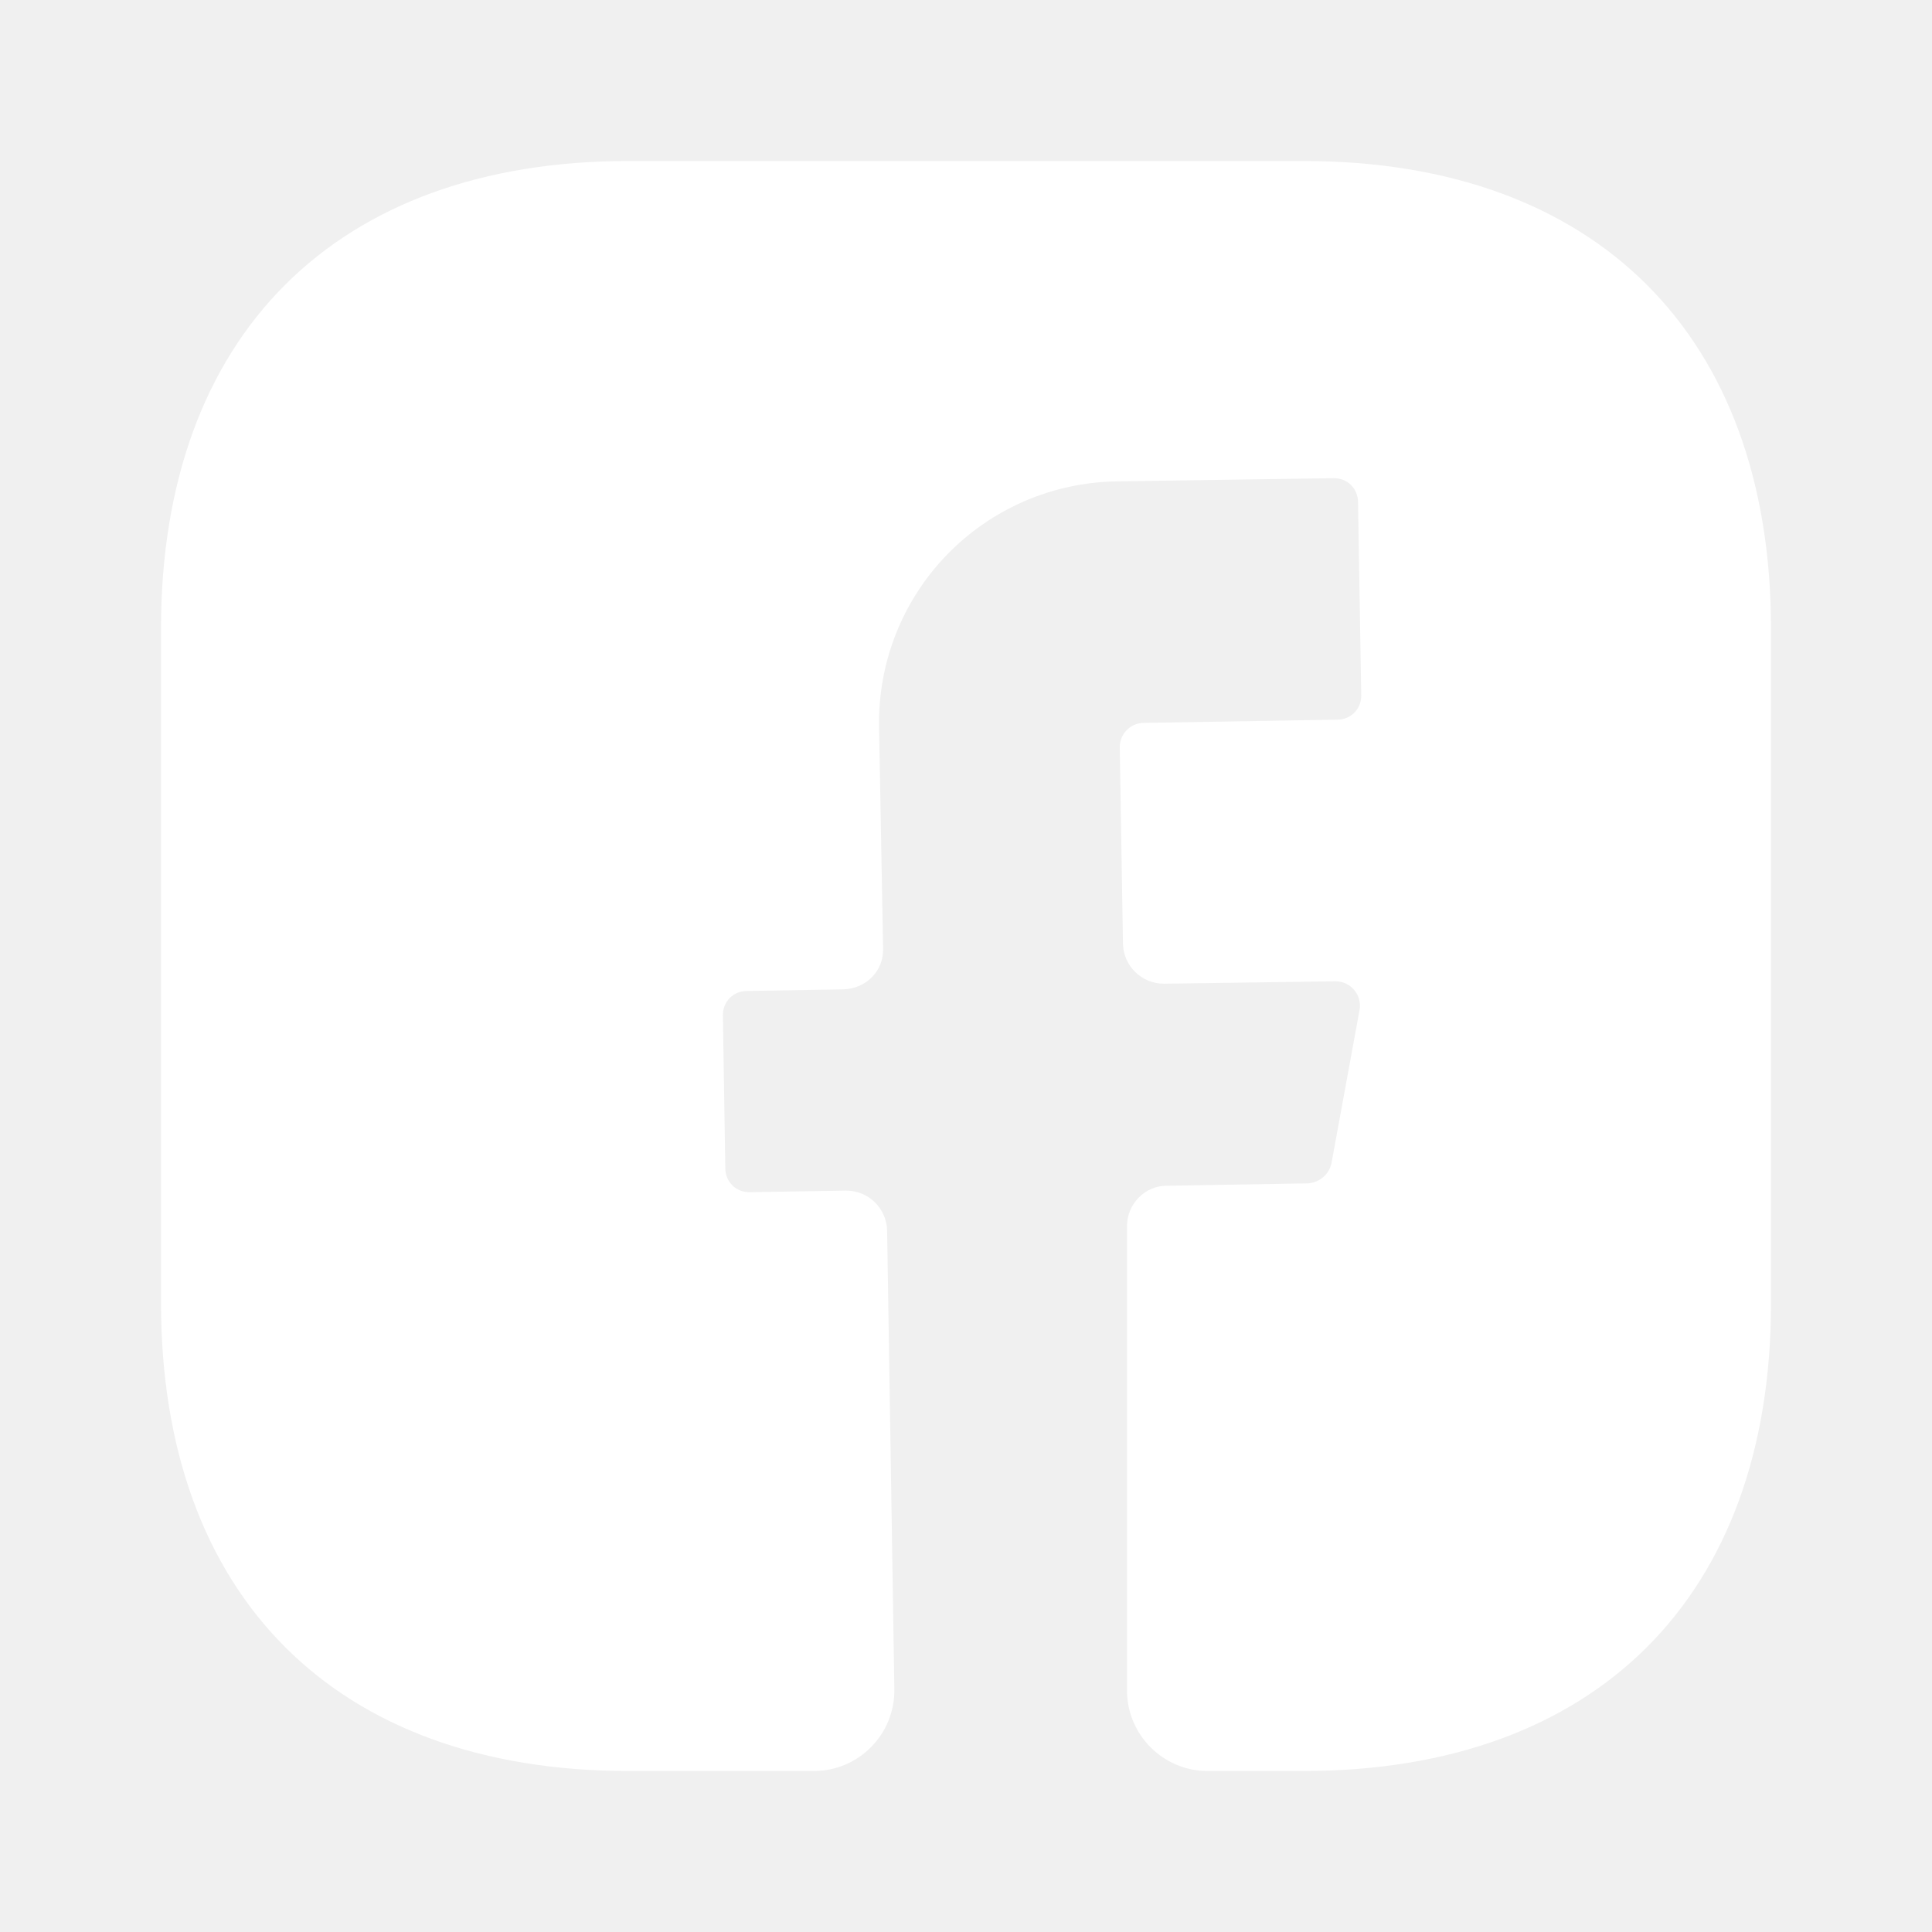
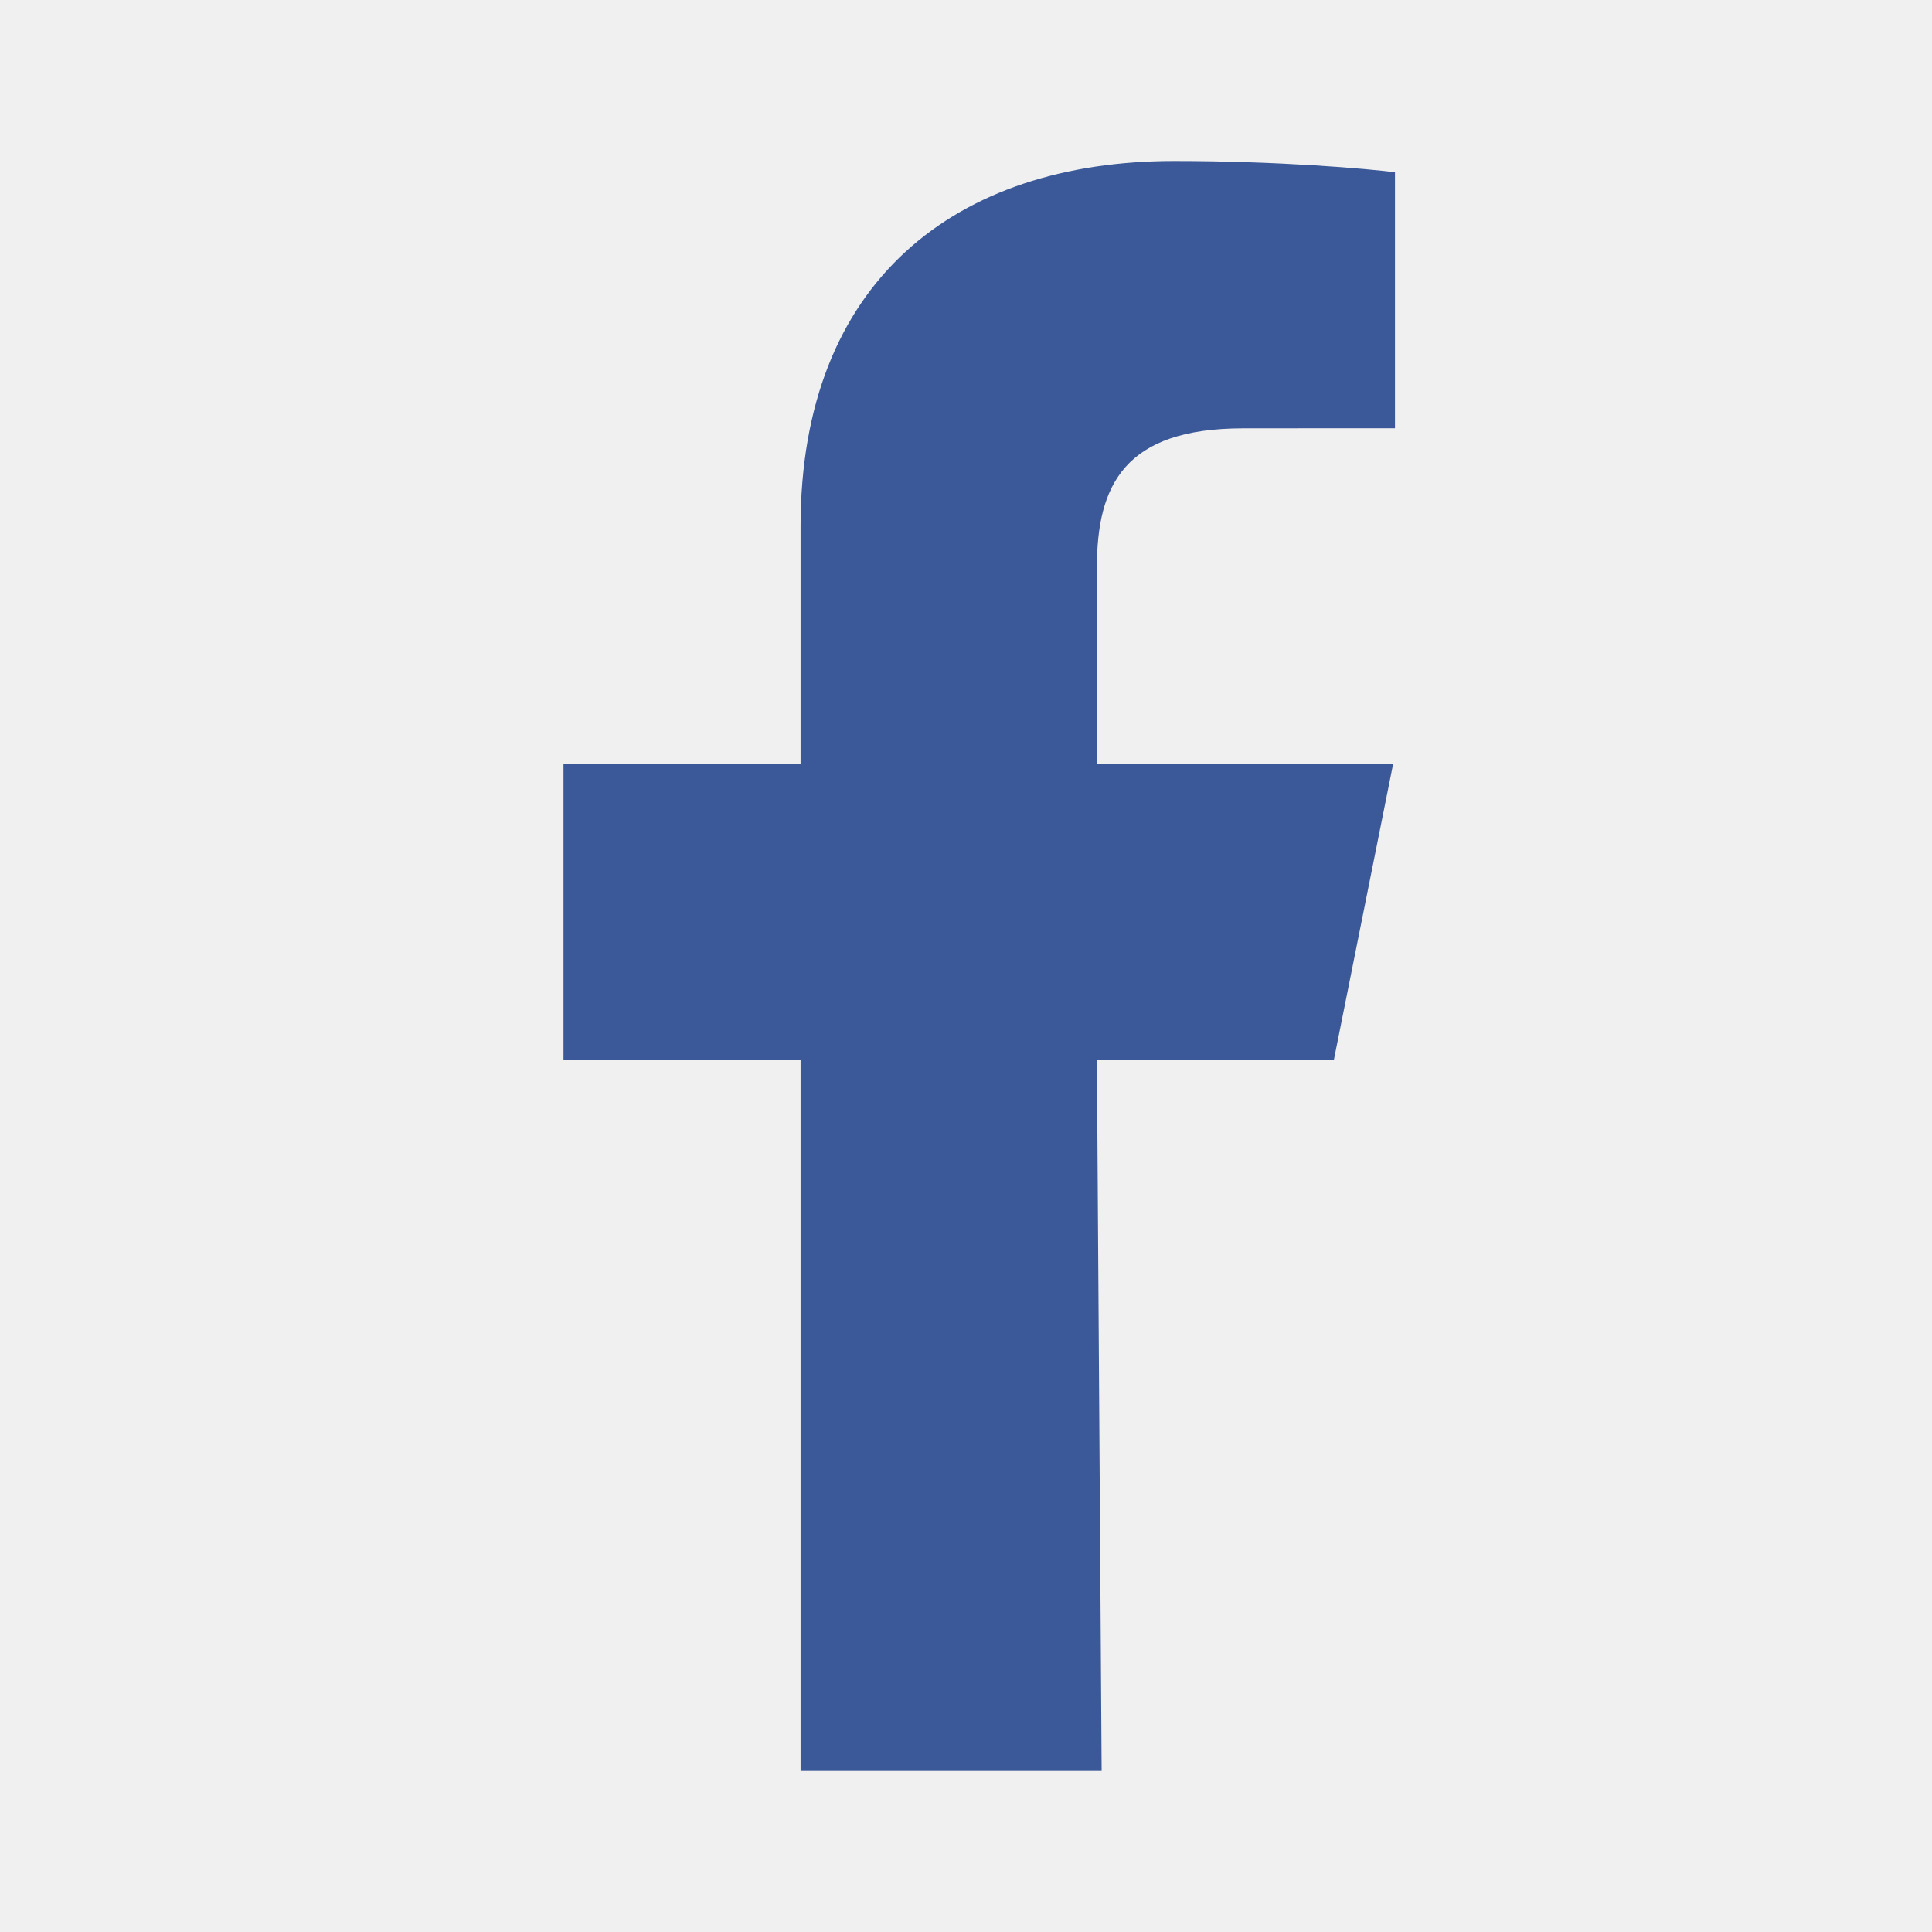
- <svg xmlns="http://www.w3.org/2000/svg" width="32" height="32" viewBox="0 0 24 24" fill="none">
-   <path fill="#ffffff" d="M22 16.19c0 3.64-2.17 5.81-5.81 5.81H15c-.55 0-1-.45-1-1v-5.77c0-.27.22-.5.49-.5l1.76-.03c.14-.01.26-.11.29-.25l.35-1.91a.303.303 0 00-.3-.35l-2.13.03c-.28 0-.5-.22-.51-.49l-.04-2.45c0-.16.13-.3.3-.3l2.4-.04c.17 0 .3-.13.3-.3l-.04-2.4c0-.17-.13-.3-.3-.3l-2.7.04a2.996 2.996 0 00-2.95 3.05l.05 2.75c.01.28-.21.5-.49.51l-1.2.02c-.17 0-.3.13-.3.3l.03 1.9c0 .17.13.3.3.3l1.2-.02c.28 0 .5.22.51.49l.09 5.7c.01.56-.44 1.02-1 1.02h-2.3C4.17 22 2 19.83 2 16.18V7.81C2 4.17 4.17 2 7.81 2h8.38C19.83 2 22 4.17 22 7.81v8.38z" />
+ <svg xmlns="http://www.w3.org/2000/svg" width="800px" height="800px" viewBox="0 0 24 24">
+   <path fill="#3B5998" fill-rule="evenodd" d="M9.945,22 L9.945,13.166 L7,13.166 L7,9.485 L9.945,9.485 L9.945,6.54 C9.945,3.497 11.871,2 14.586,2 C15.886,2 17.003,2.097 17.329,2.14 L17.329,5.32 L15.446,5.321 C13.97,5.321 13.626,6.023 13.626,7.052 L13.626,9.485 L17.307,9.485 L16.57,13.166 L13.626,13.166 L13.685,22" />
</svg>
